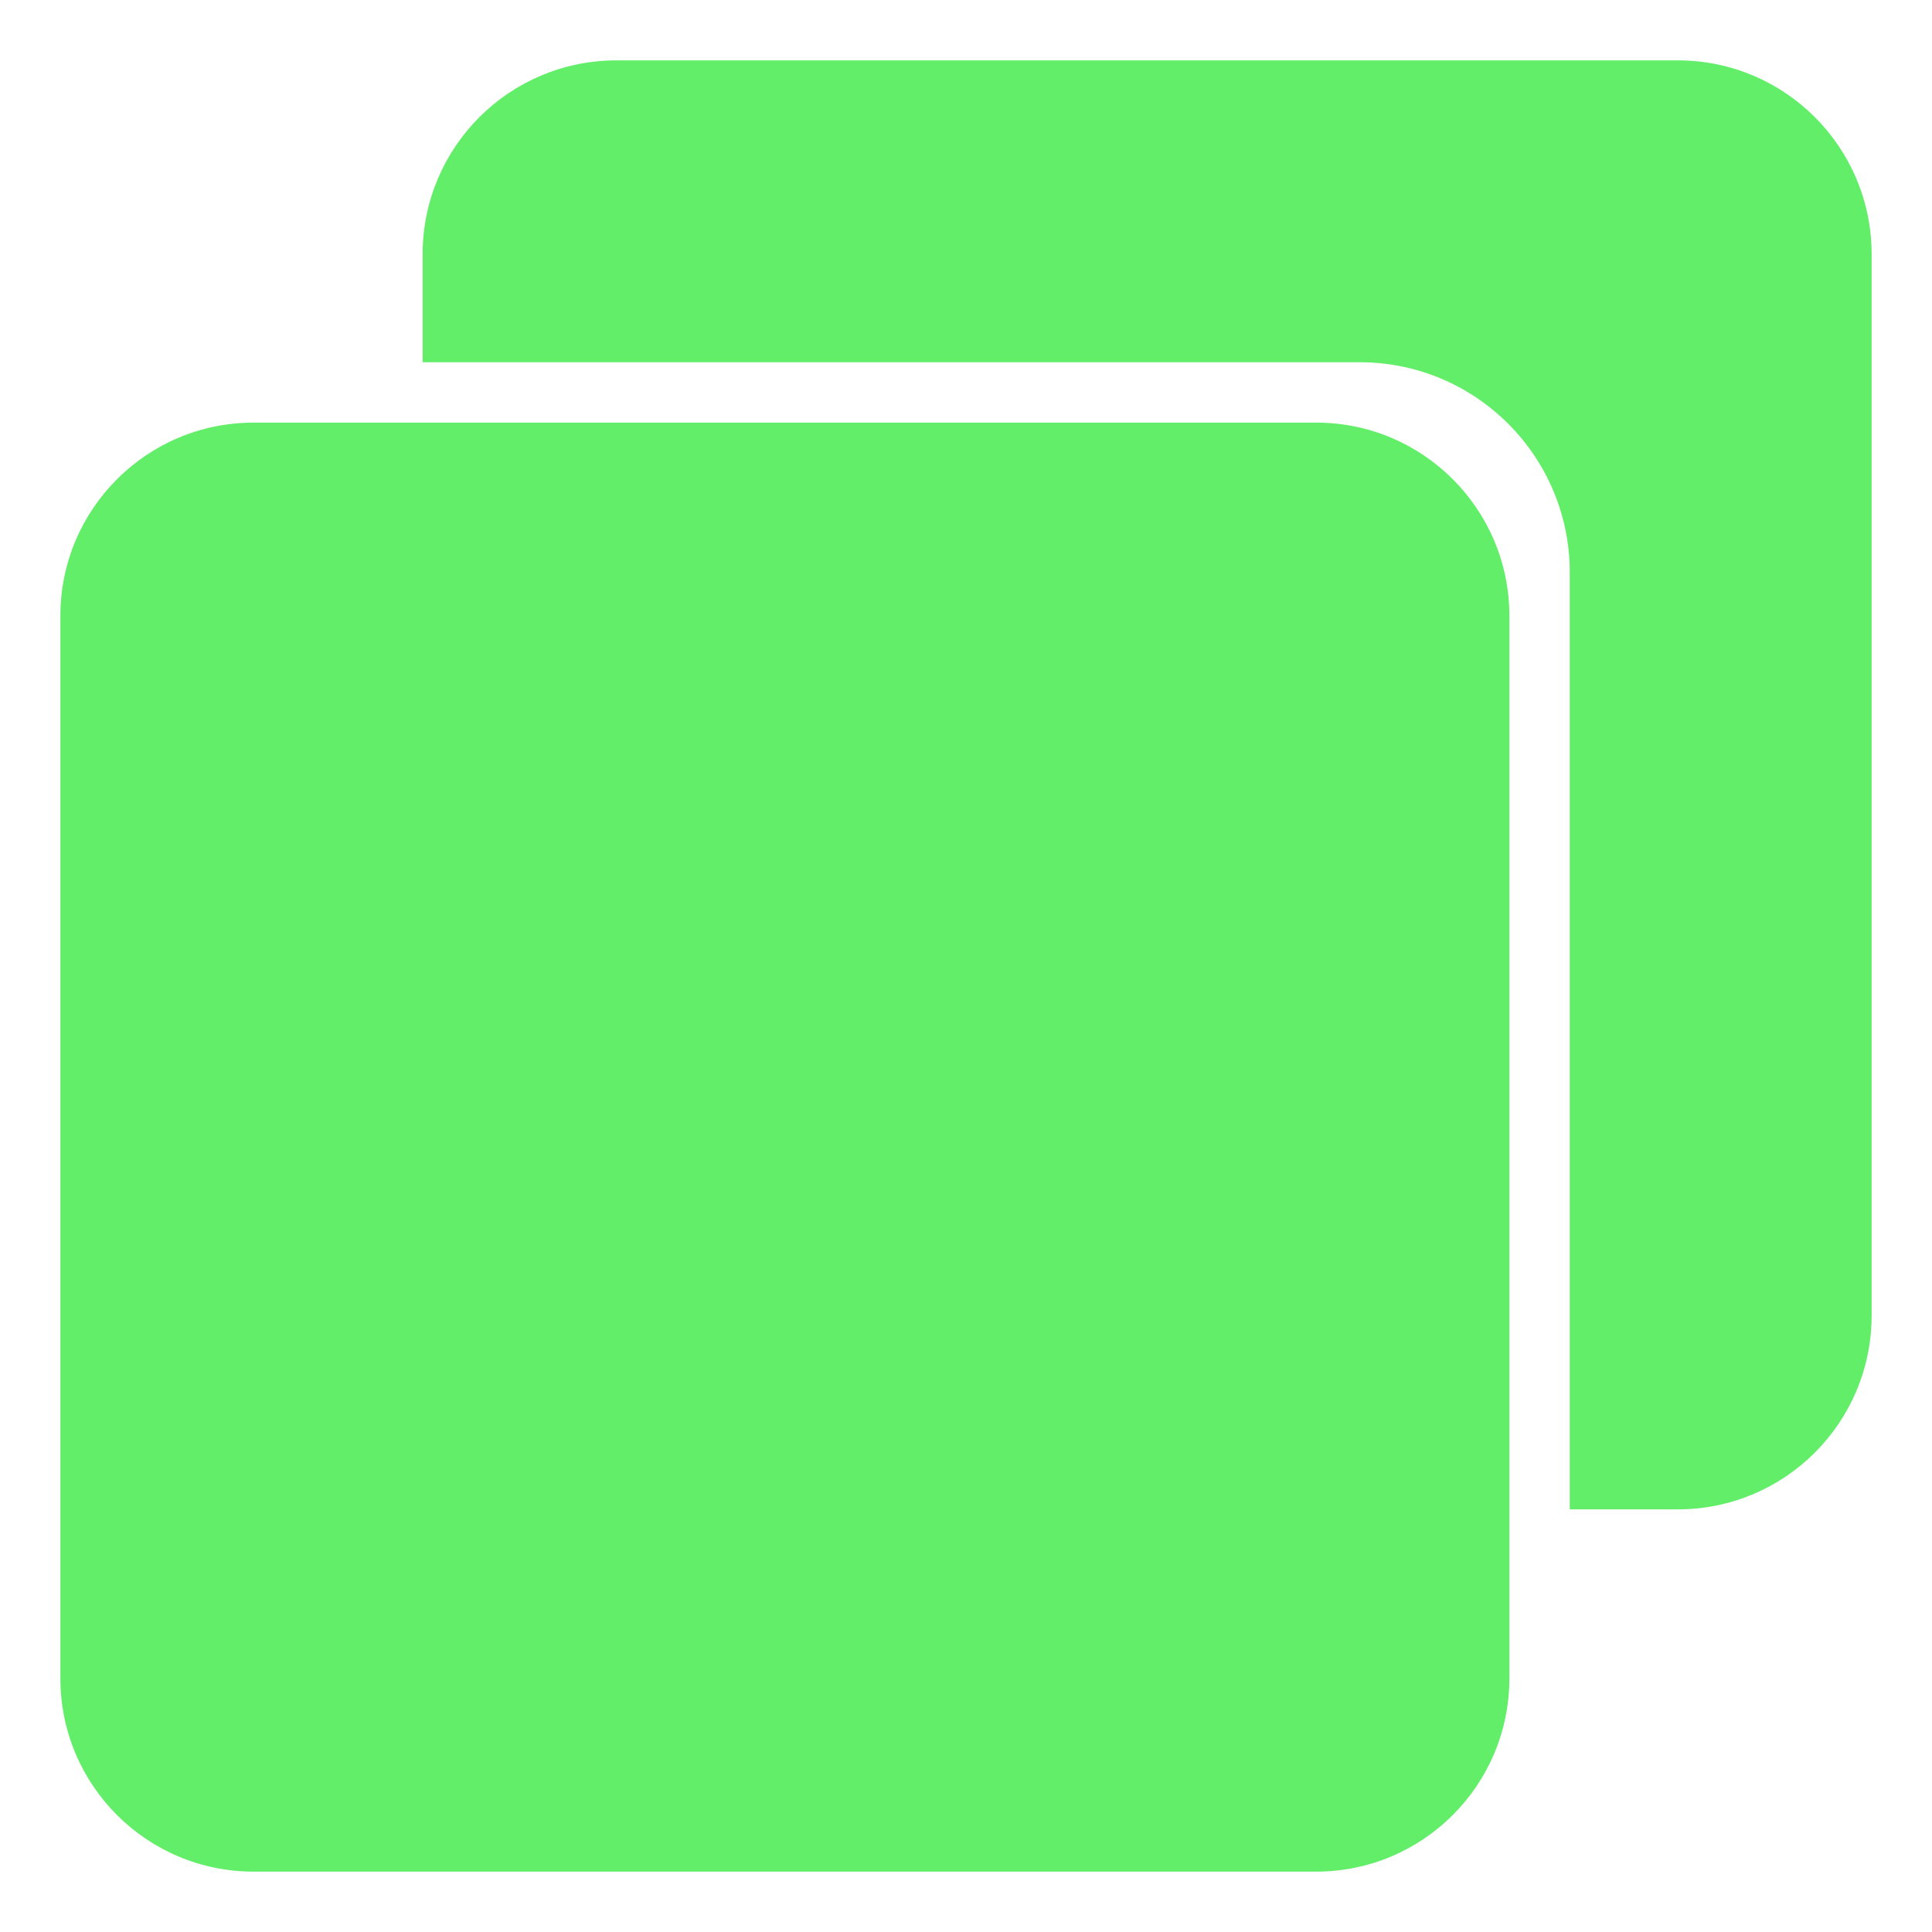
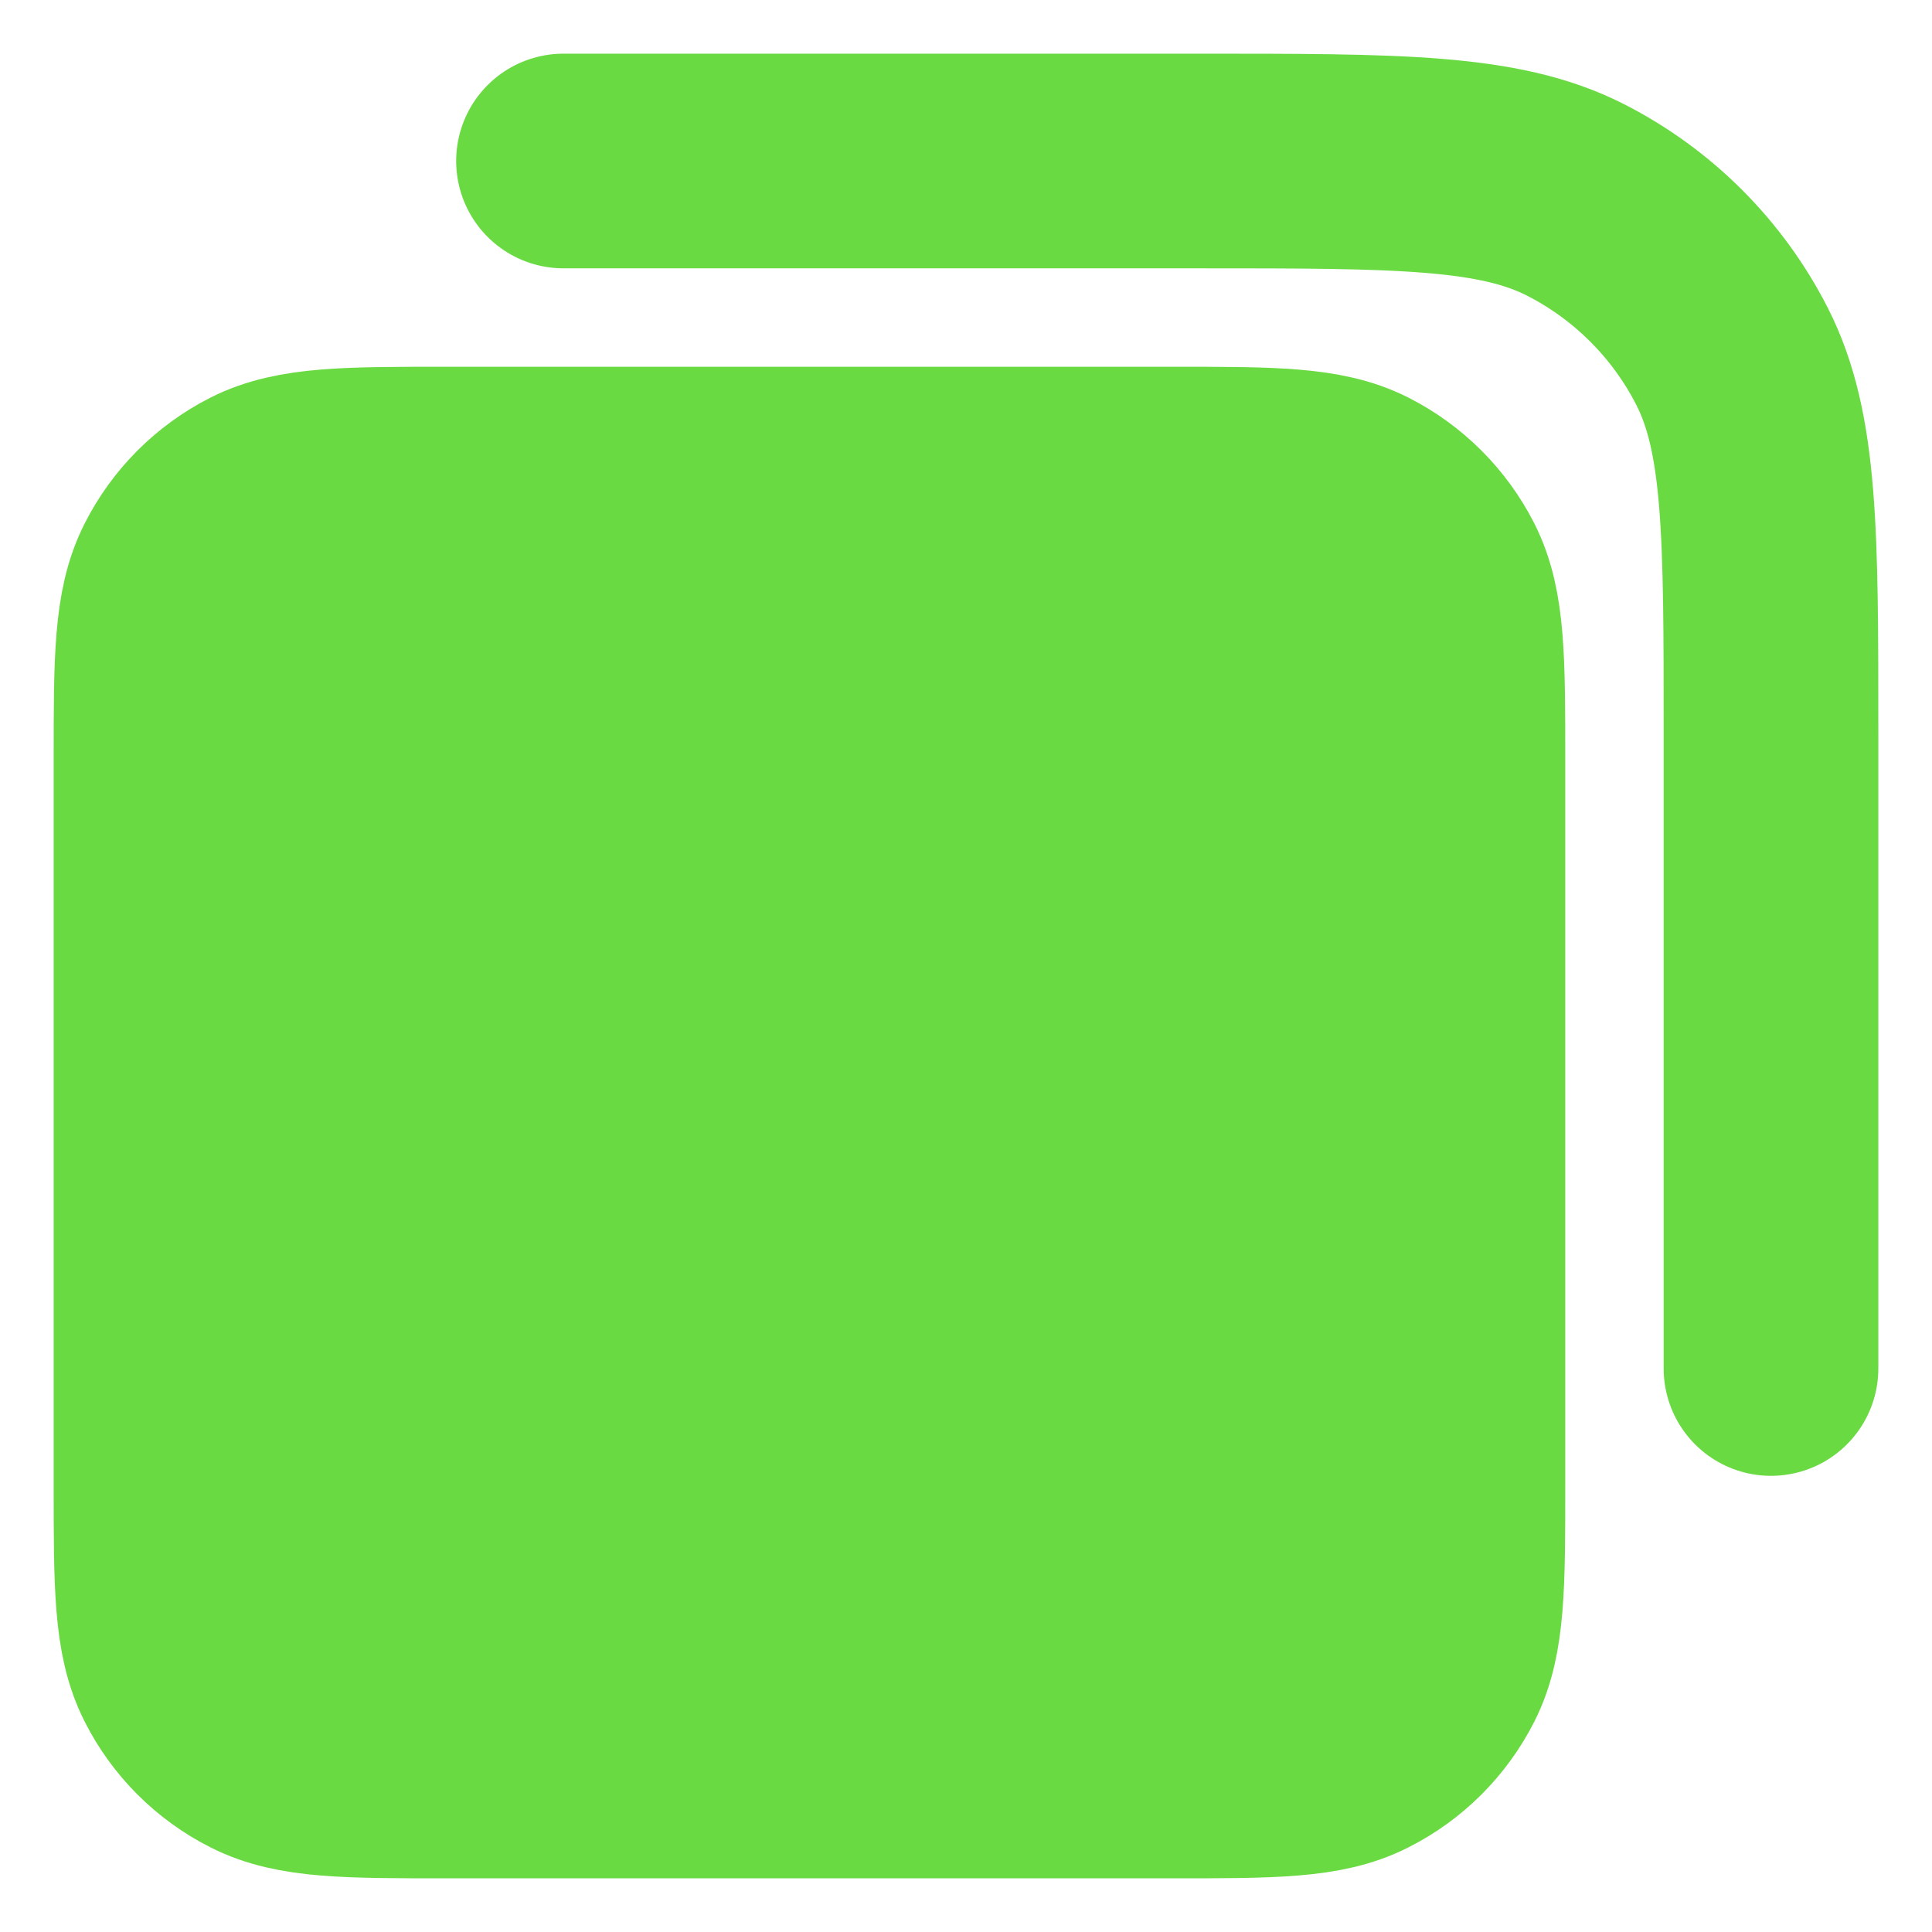
- <svg xmlns="http://www.w3.org/2000/svg" viewBox="0 0 32 32" id="copy">
-   <rect width="24" height="24" x="1" y="7" rx="3.2" ry="3.2" fill="#63ee6a" class="color000000 svgShape" />
-   <path d="M27.8 1H10.2A3.21 3.21 0 0 0 7 4.2V6h15.53A3.48 3.48 0 0 1 26 9.47V25h1.8a3.21 3.21 0 0 0 3.2-3.2V4.2A3.21 3.21 0 0 0 27.8 1Z" fill="#63ee6a" class="color000000 svgShape" />
+ <svg xmlns="http://www.w3.org/2000/svg" width="18" height="18" viewBox="0 0 18 18" fill="none">
+   <path d="M1.5 7.083C1.5 6.15 1.5 5.683 1.682 5.327C1.841 5.013 2.096 4.758 2.41 4.598C2.767 4.417 3.233 4.417 4.167 4.417H10.917C11.85 4.417 12.317 4.417 12.673 4.598C12.987 4.758 13.242 5.013 13.402 5.327C13.583 5.683 13.583 6.15 13.583 7.083V13.833C13.583 14.767 13.583 15.233 13.402 15.59C13.242 15.904 12.987 16.159 12.673 16.318C12.317 16.5 11.85 16.5 10.917 16.5H4.167C3.233 16.5 2.767 16.5 2.41 16.318C2.096 16.159 1.841 15.904 1.682 15.59C1.5 15.233 1.5 14.767 1.5 13.833V7.083Z" fill="#6ADA43" />
+   <path d="M5.25 1.5H11.167C13.034 1.5 13.967 1.5 14.68 1.863C15.307 2.183 15.817 2.693 16.137 3.32C16.5 4.033 16.5 4.966 16.5 6.833V12.75M4.167 16.5H10.917C11.85 16.5 12.317 16.5 12.673 16.318C12.987 16.159 13.242 15.904 13.402 15.59C13.583 15.233 13.583 14.767 13.583 13.833V7.083C13.583 6.15 13.583 5.683 13.402 5.327C13.242 5.013 12.987 4.758 12.673 4.598C12.317 4.417 11.85 4.417 10.917 4.417H4.167C3.233 4.417 2.767 4.417 2.41 4.598C2.096 4.758 1.841 5.013 1.682 5.327C1.5 5.683 1.5 6.15 1.5 7.083V13.833C1.5 14.767 1.5 15.233 1.682 15.59C1.841 15.904 2.096 16.159 2.41 16.318C2.767 16.5 3.233 16.5 4.167 16.5Z" stroke="#6ADA43" stroke-width="2" stroke-linecap="round" stroke-linejoin="round" />
</svg>
